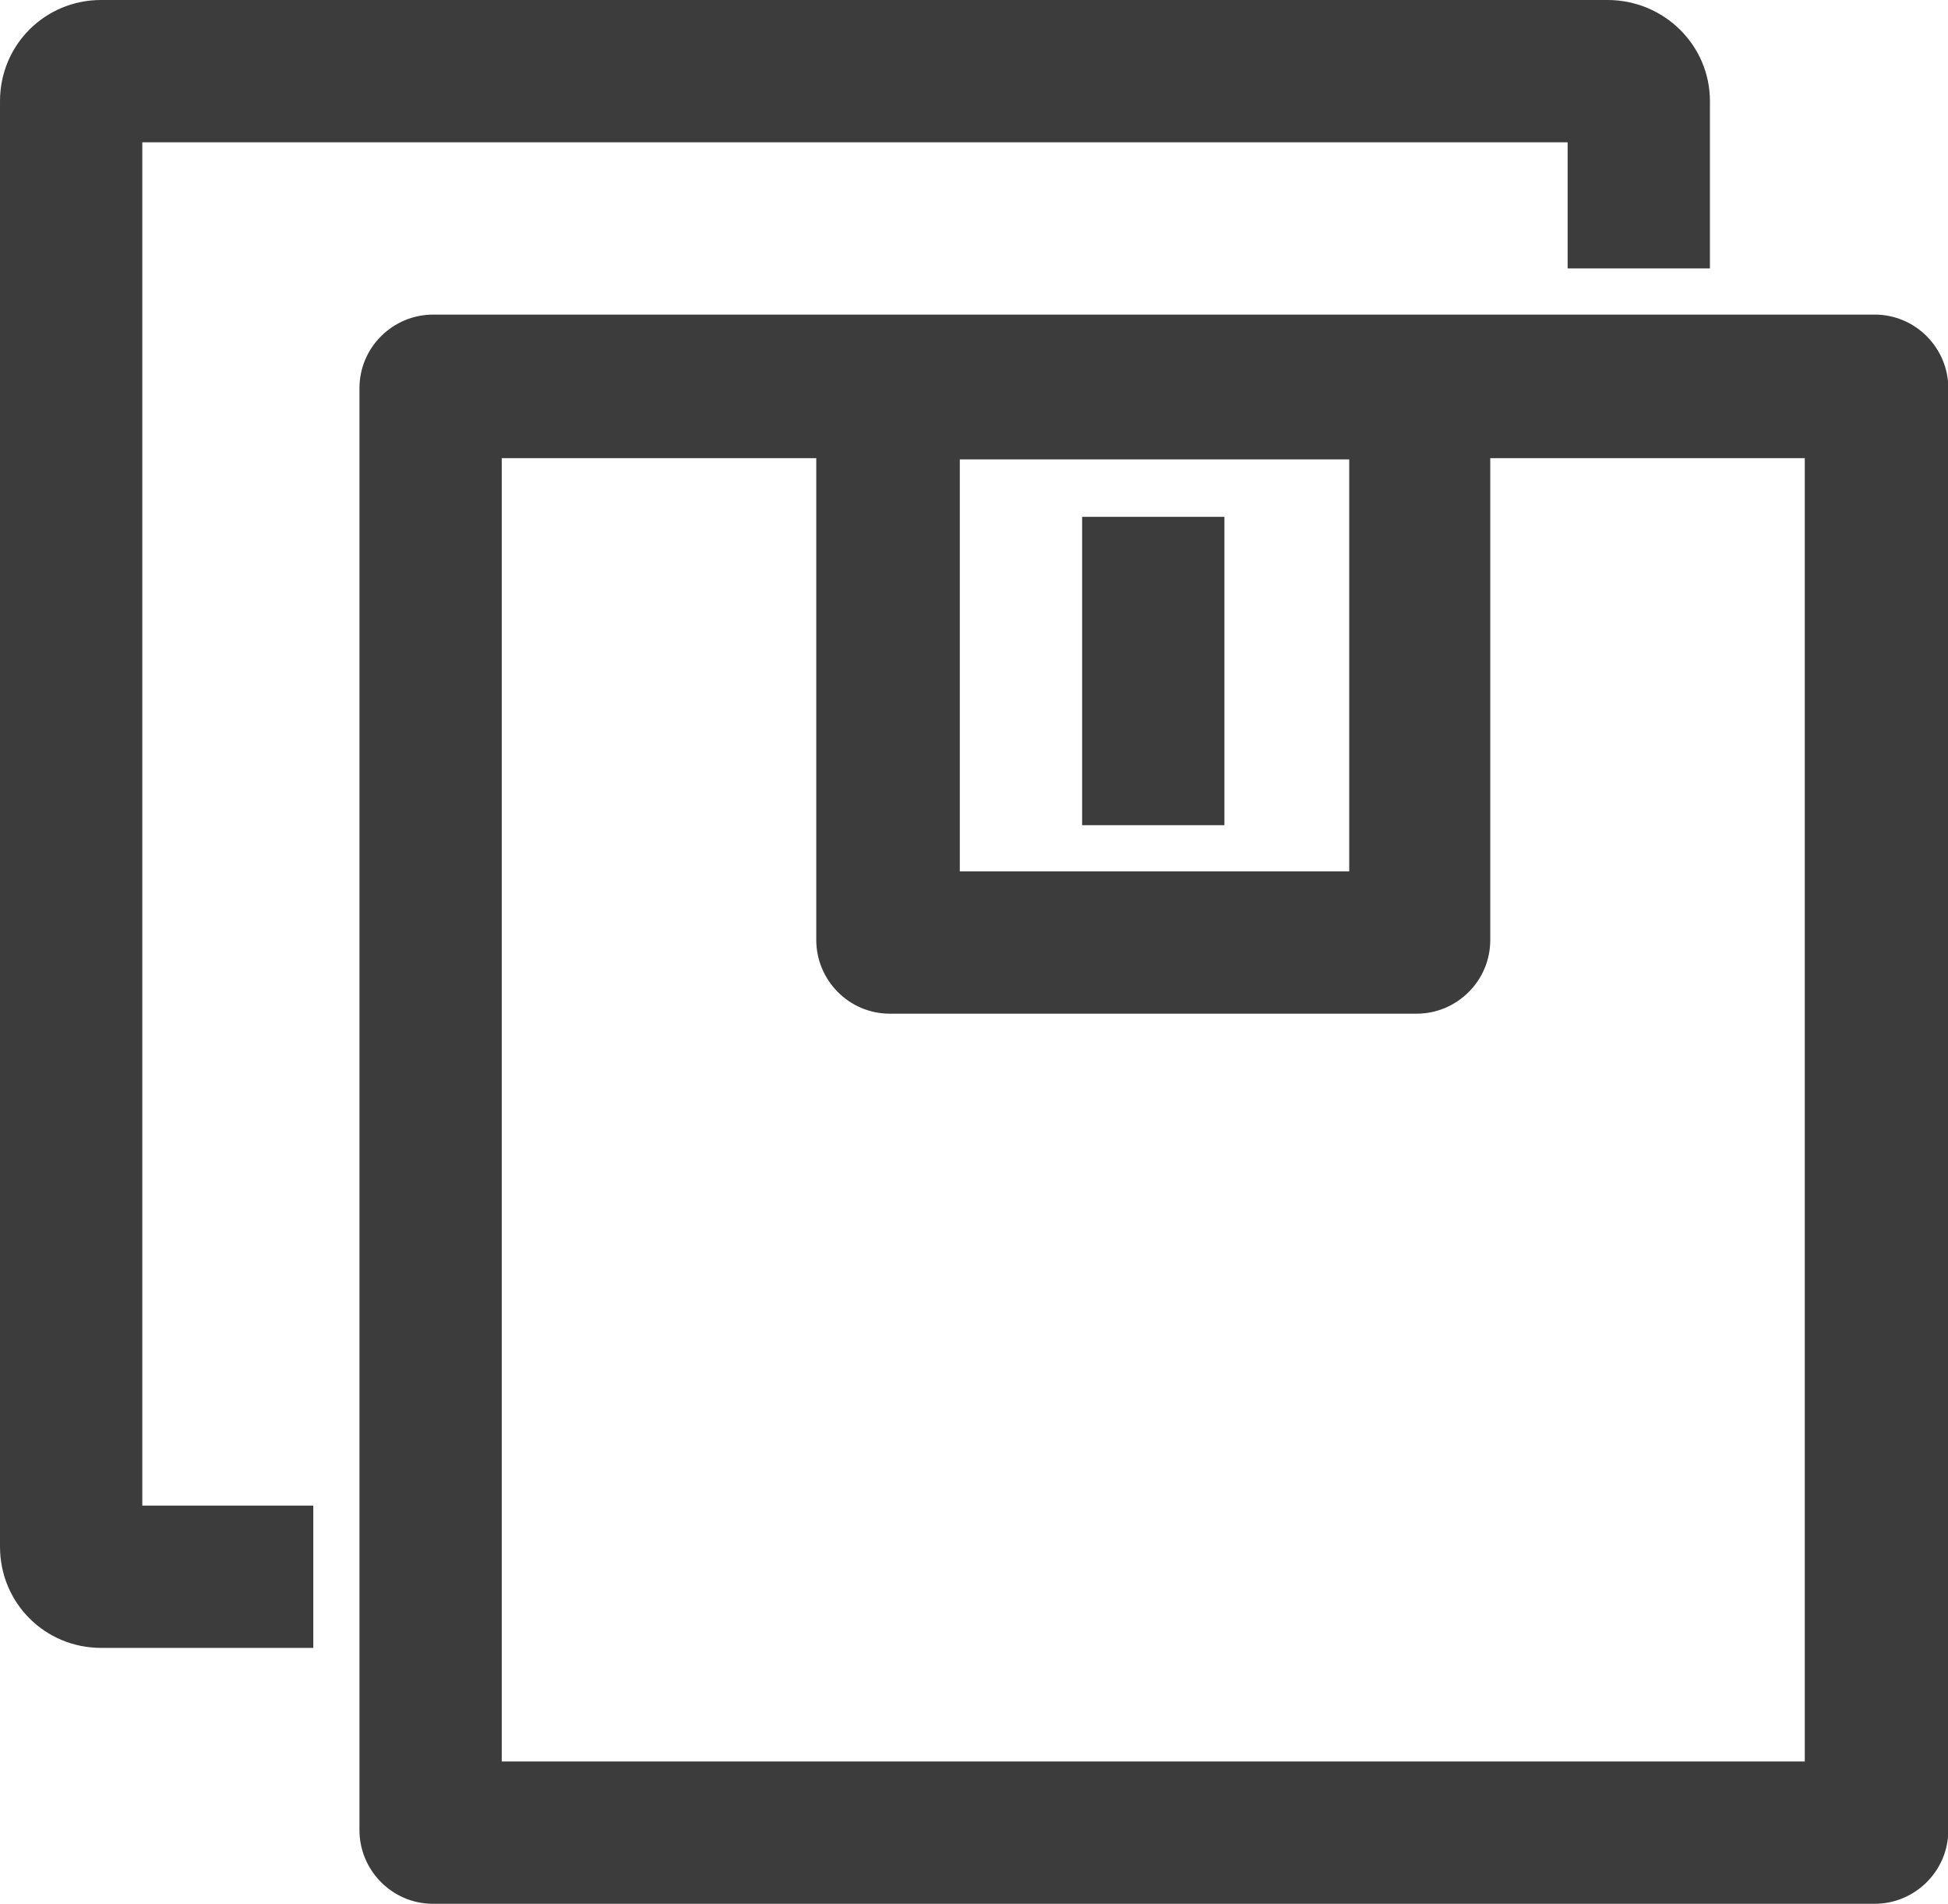
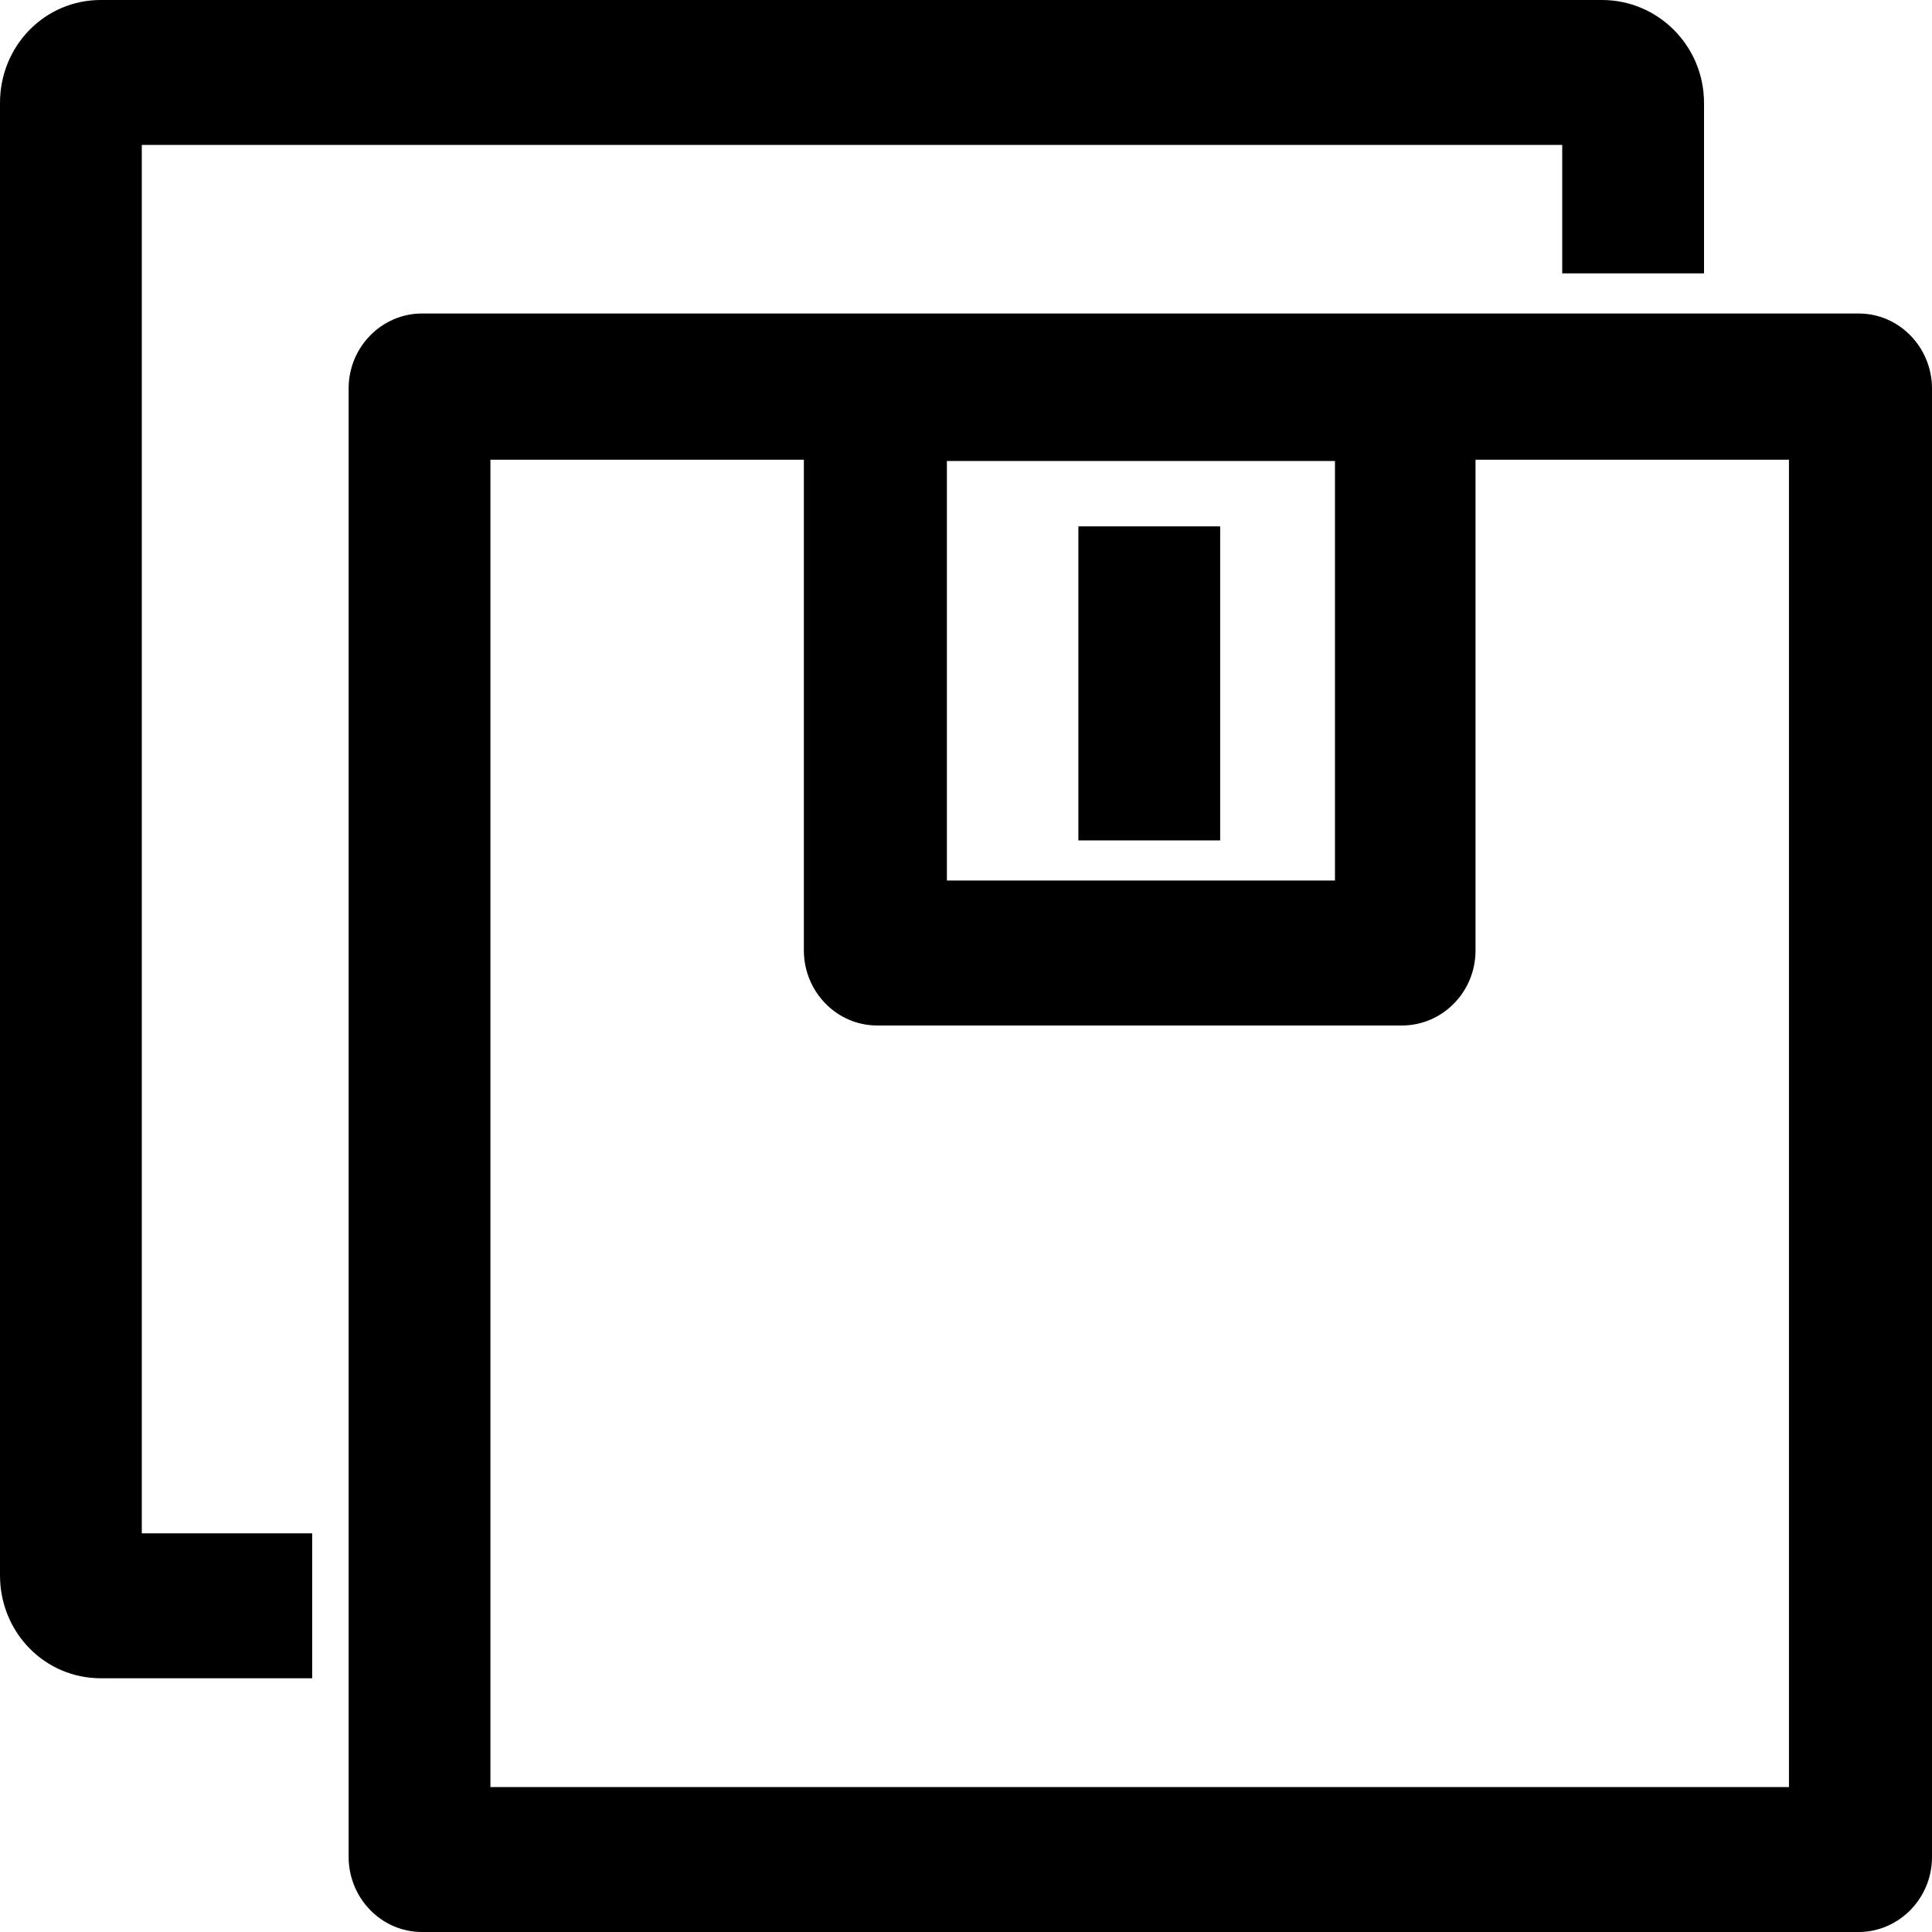
- <svg xmlns="http://www.w3.org/2000/svg" t="1783165034584" class="icon" viewBox="0 0 1048 1024" version="1.1" p-id="22380" width="204.688" height="200">
-   <path fill="#3C3C3C" d="M1008.556 169.212H233.002c-21.487 0-39.617 17.458-39.617 39.617v775.554c0 21.487 17.458 39.617 39.617 39.617h775.554c21.487 0 39.617-17.458 39.617-39.617V208.829c0-21.487-17.458-39.617-39.617-39.617z m-282.691 77.891v221.587H516.365v-221.587h209.5z m245.76 700.349H269.933V246.431h169.212v259.19c0 21.487 17.458 39.617 39.617 39.617h283.363c21.487 0 39.617-17.458 39.617-39.617V246.431h169.212v701.02z" p-id="22381" />
-   <path fill="#3C3C3C" d="M76.548 76.548h766.825v67.819h76.548V54.39c0-30.216-24.845-54.39-55.061-54.39H54.39C24.173 0 0 24.173 0 54.39v777.569c0 30.216 24.173 54.39 54.39 54.39h114.151v-76.548H76.548V76.548z" p-id="22382" />
-   <path fill="#3C3C3C" d="M582.169 277.991h76.548v165.854H582.169V277.991z" p-id="22383" />
+ <svg xmlns="http://www.w3.org/2000/svg" t="1783165034584" class="icon" viewBox="0 0 1024 1024" version="1.1" p-id="22380" width="200" height="200" id="svg3">
+   <defs id="defs3" />
+   <path fill="#3c3c3c" d="M 985.105,166.159 H 223.679 c -21.096,0 -38.895,17.521 -38.895,39.759 V 984.241 c 0,21.564 17.14,39.759 38.895,39.759 H 985.105 C 1006.2,1024 1024,1006.479 1024,984.241 V 205.917 c 0,-21.564 -17.14,-39.759 -38.895,-39.759 z M 707.563,244.328 V 466.706 H 501.879 V 244.328 Z M 948.846,947.178 H 259.937 v -703.524 h 166.129 v 260.115 c 0,21.564 17.14,39.759 38.895,39.759 h 278.201 c 21.096,0 38.895,-17.521 38.895,-39.759 V 243.654 h 166.129 v 703.524 z" p-id="22381" id="path1" style="fill:#000000;stroke-width:0.993" />
+   <path fill="#3c3c3c" d="M 75.154,76.822 H 828.01 v 68.061 h 75.154 V 54.584 C 903.164,24.259 878.772,0 849.106,0 H 53.399 C 23.733,0 0,24.259 0,54.584 V 834.93 c 0,30.324 23.733,54.584 53.399,54.584 H 165.47 V 812.692 H 75.154 Z" p-id="22382" id="path2" style="fill:#000000;stroke-width:0.993" />
+   <path fill="#3c3c3c" d="m 571.564,278.984 h 75.154 v 166.447 h -75.154 z" p-id="22383" id="path3" style="fill:#000000;stroke-width:0.993" />
</svg>
